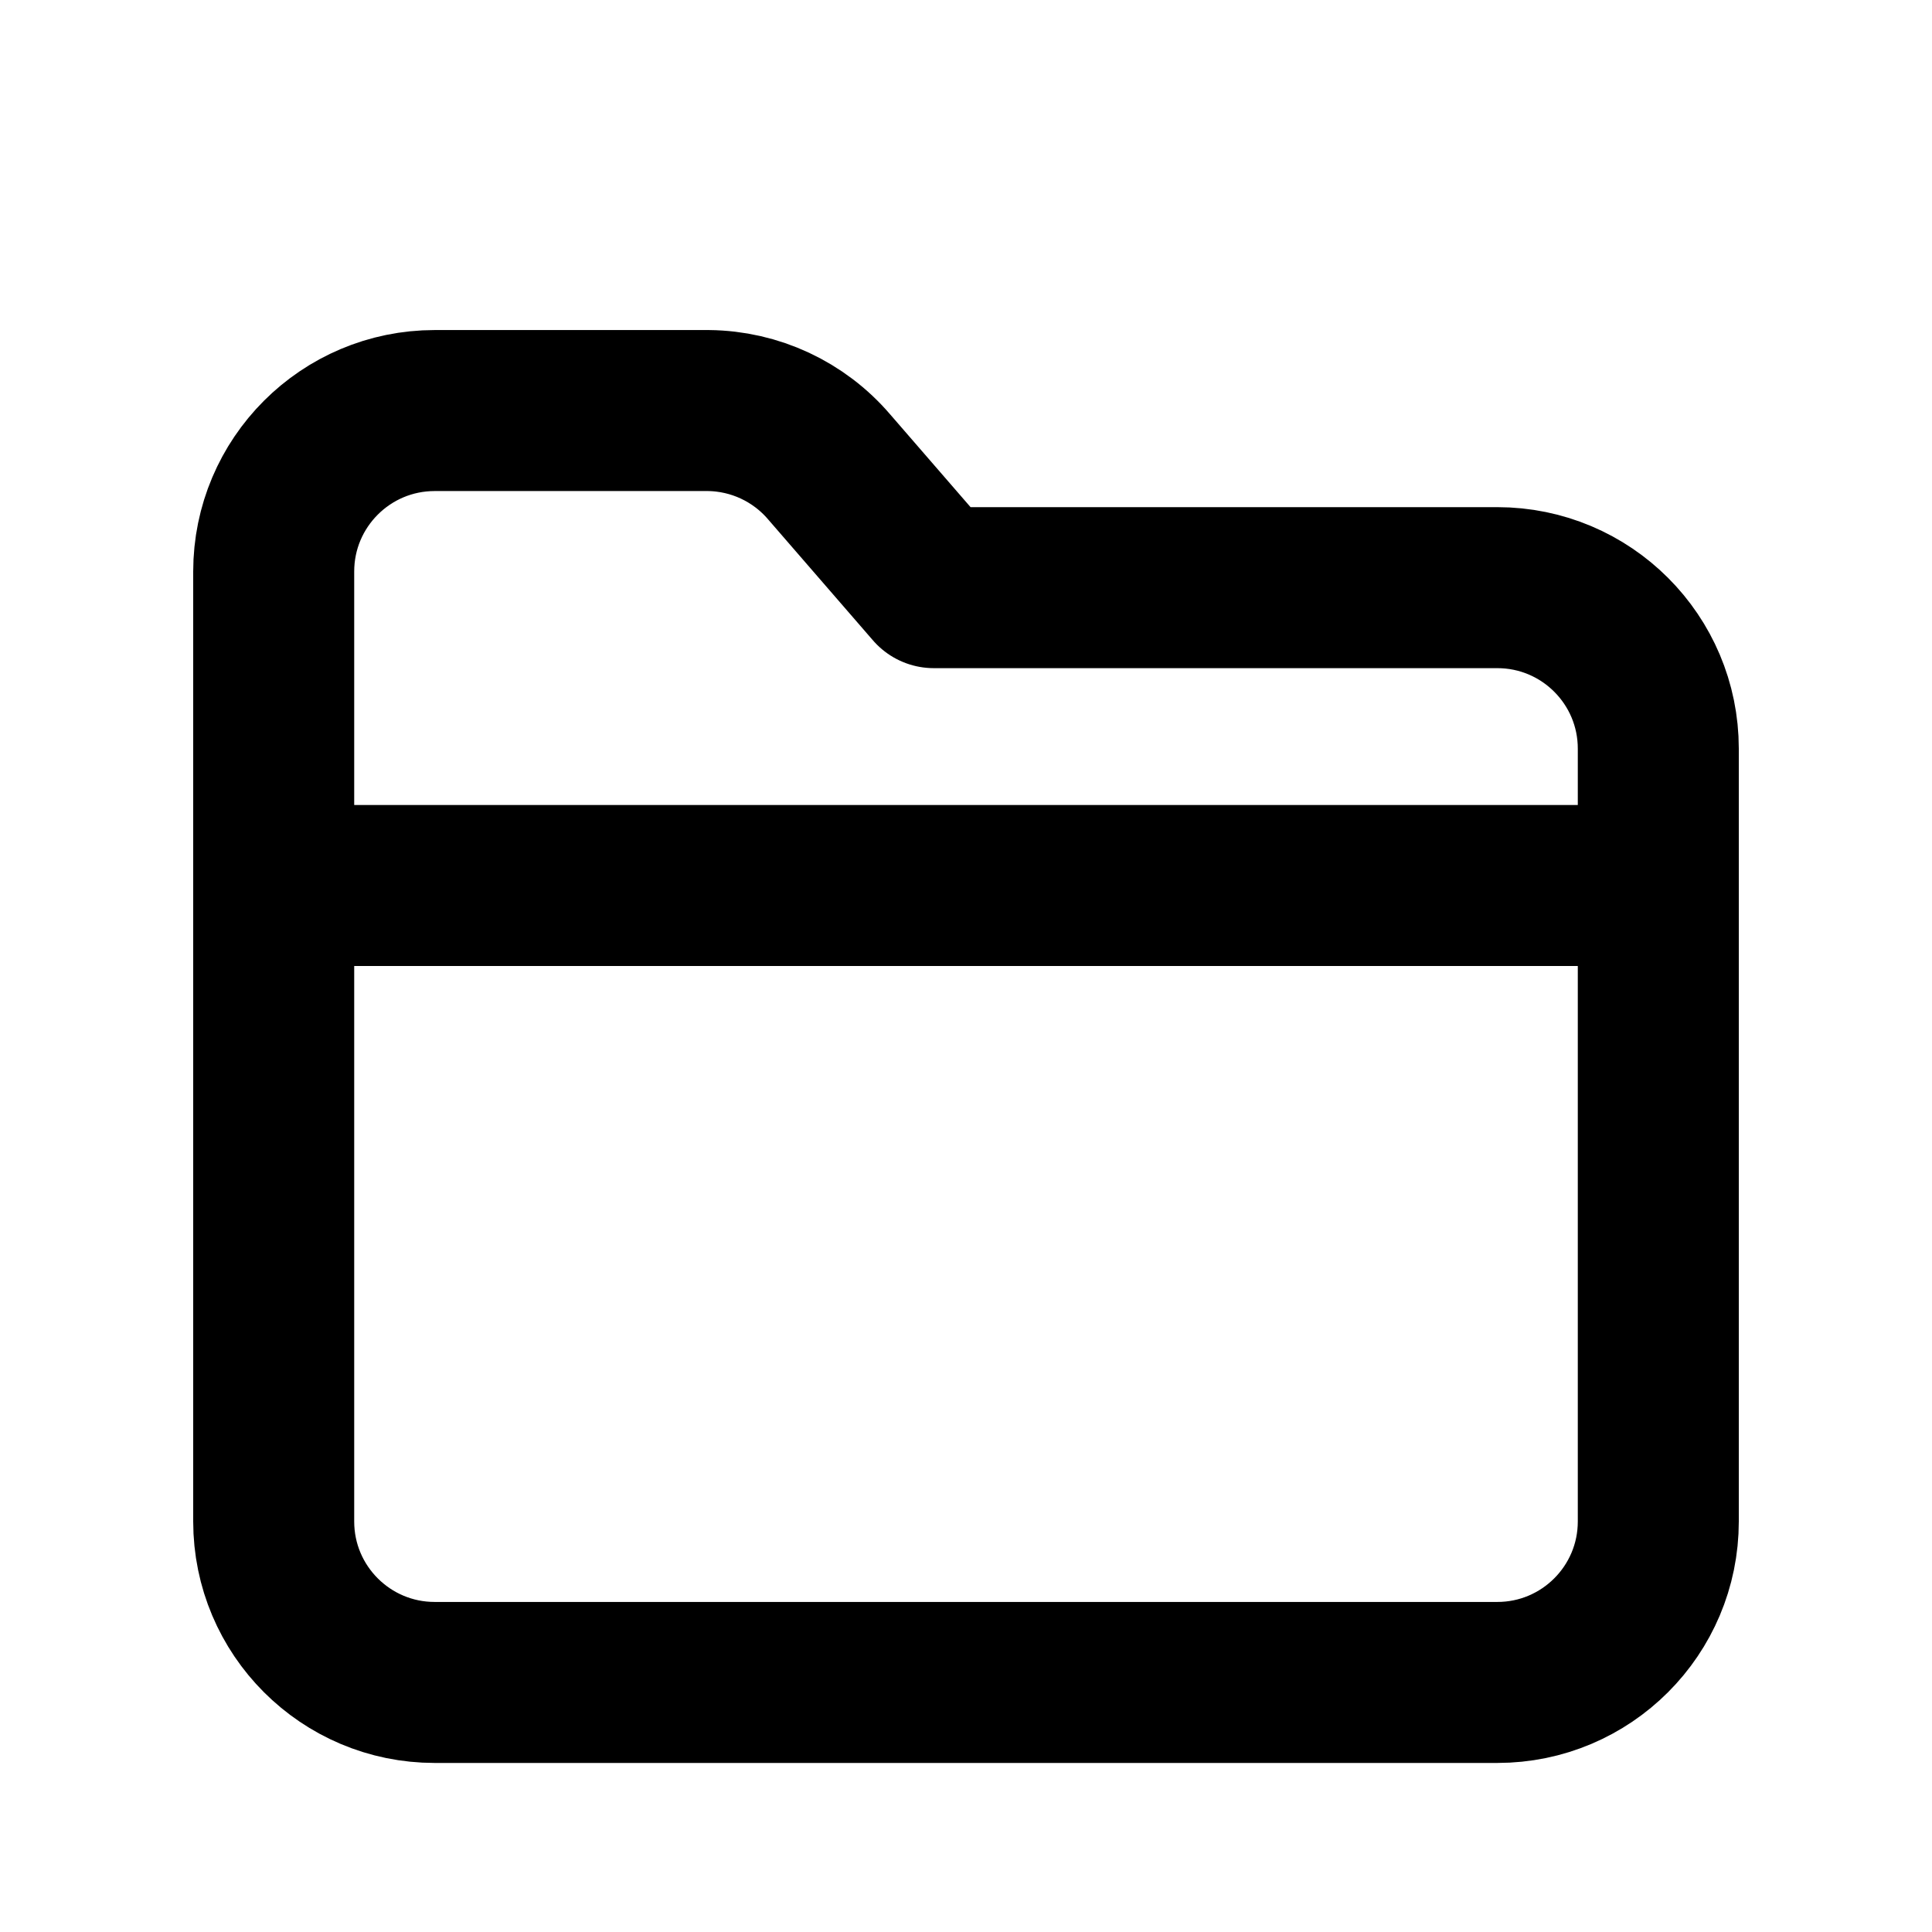
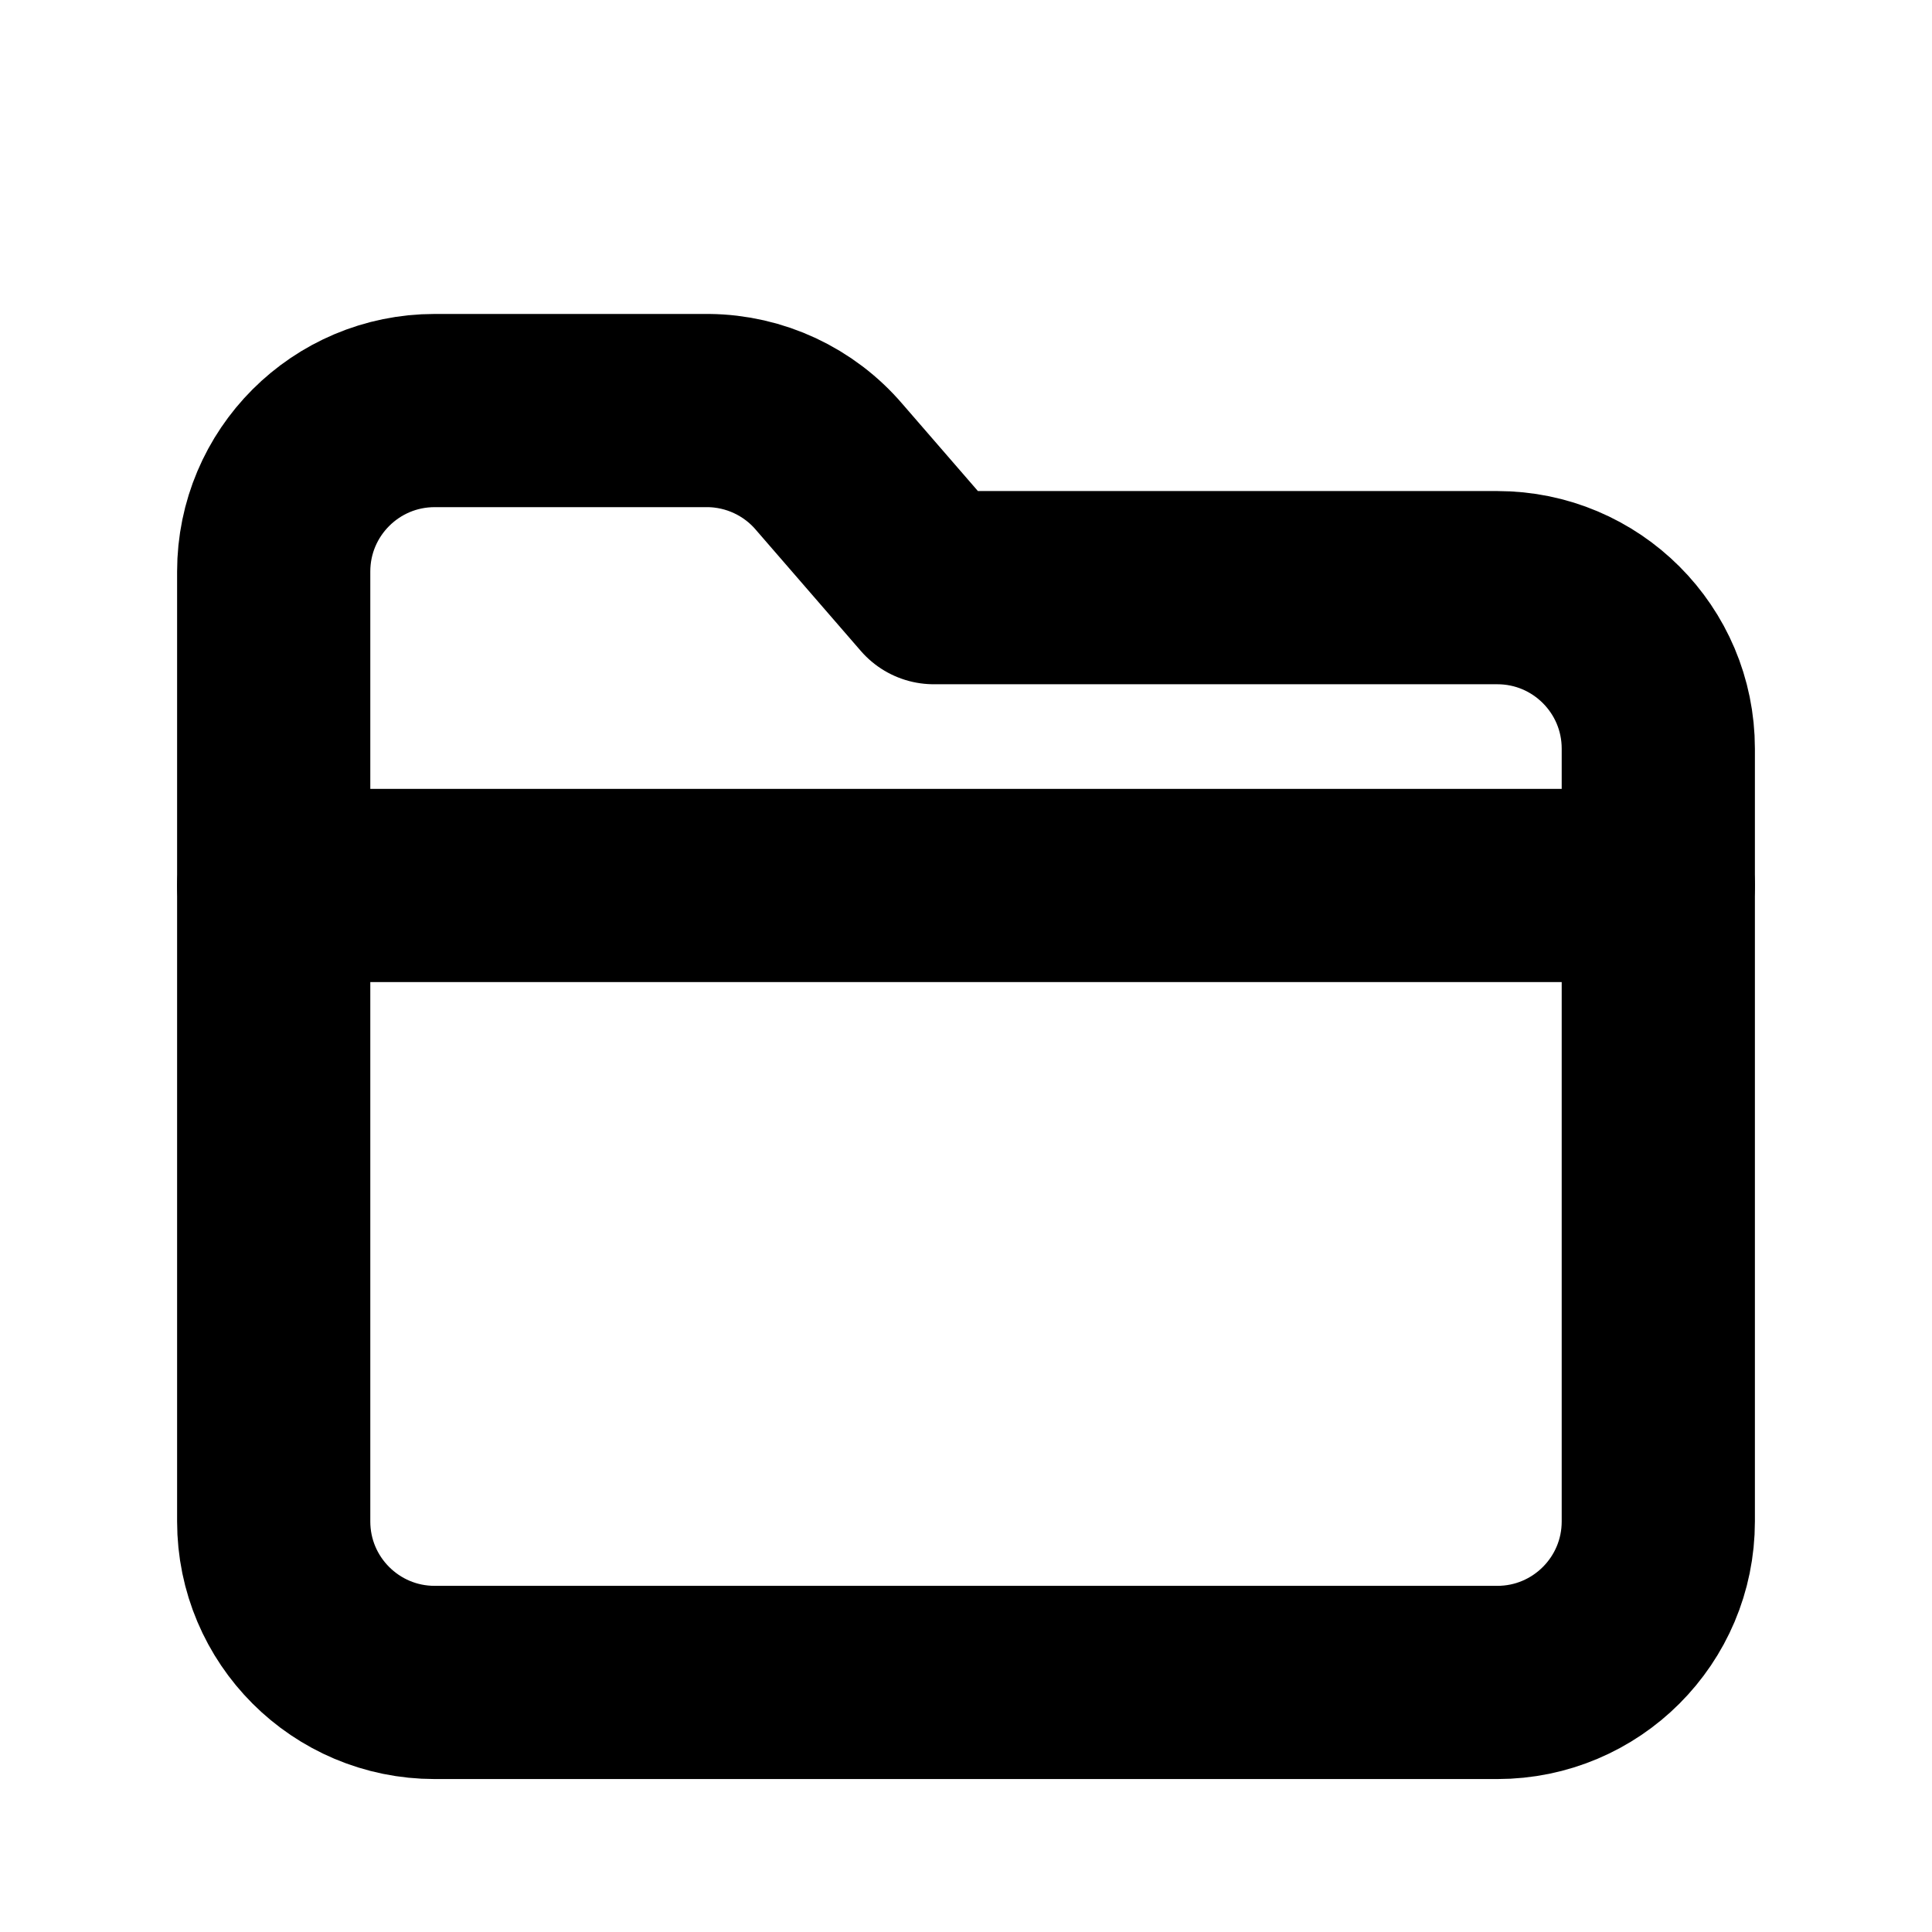
<svg xmlns="http://www.w3.org/2000/svg" viewBox="0 0 24 24" width="24" height="24" fill="none">
-   <path d="M3.4 7.1a2 2 0 0 1 2-2h3.4a2 2 0 0 1 1.5.7l1.3 1.5h7a2 2 0 0 1 2 2v9.6a2 2 0 0 1-2 2H5.4a2 2 0 0 1-2-2Z" stroke="currentColor" stroke-width="2" stroke-linecap="round" stroke-linejoin="round" />
-   <path d="M3.4 11h17.2" stroke="currentColor" stroke-width="2" stroke-linecap="round" stroke-linejoin="round" />
+   <path d="M3.4 7.1a2 2 0 0 1 2-2h3.4a2 2 0 0 1 1.5.7l1.3 1.5h7a2 2 0 0 1 2 2v9.6a2 2 0 0 1-2 2H5.4a2 2 0 0 1-2-2Z" stroke="currentColor" stroke-width="2.4" stroke-linecap="round" stroke-linejoin="round" />
+   <path d="M3.4 11h17.2" stroke="currentColor" stroke-width="2.4" stroke-linecap="round" stroke-linejoin="round" />
</svg>
